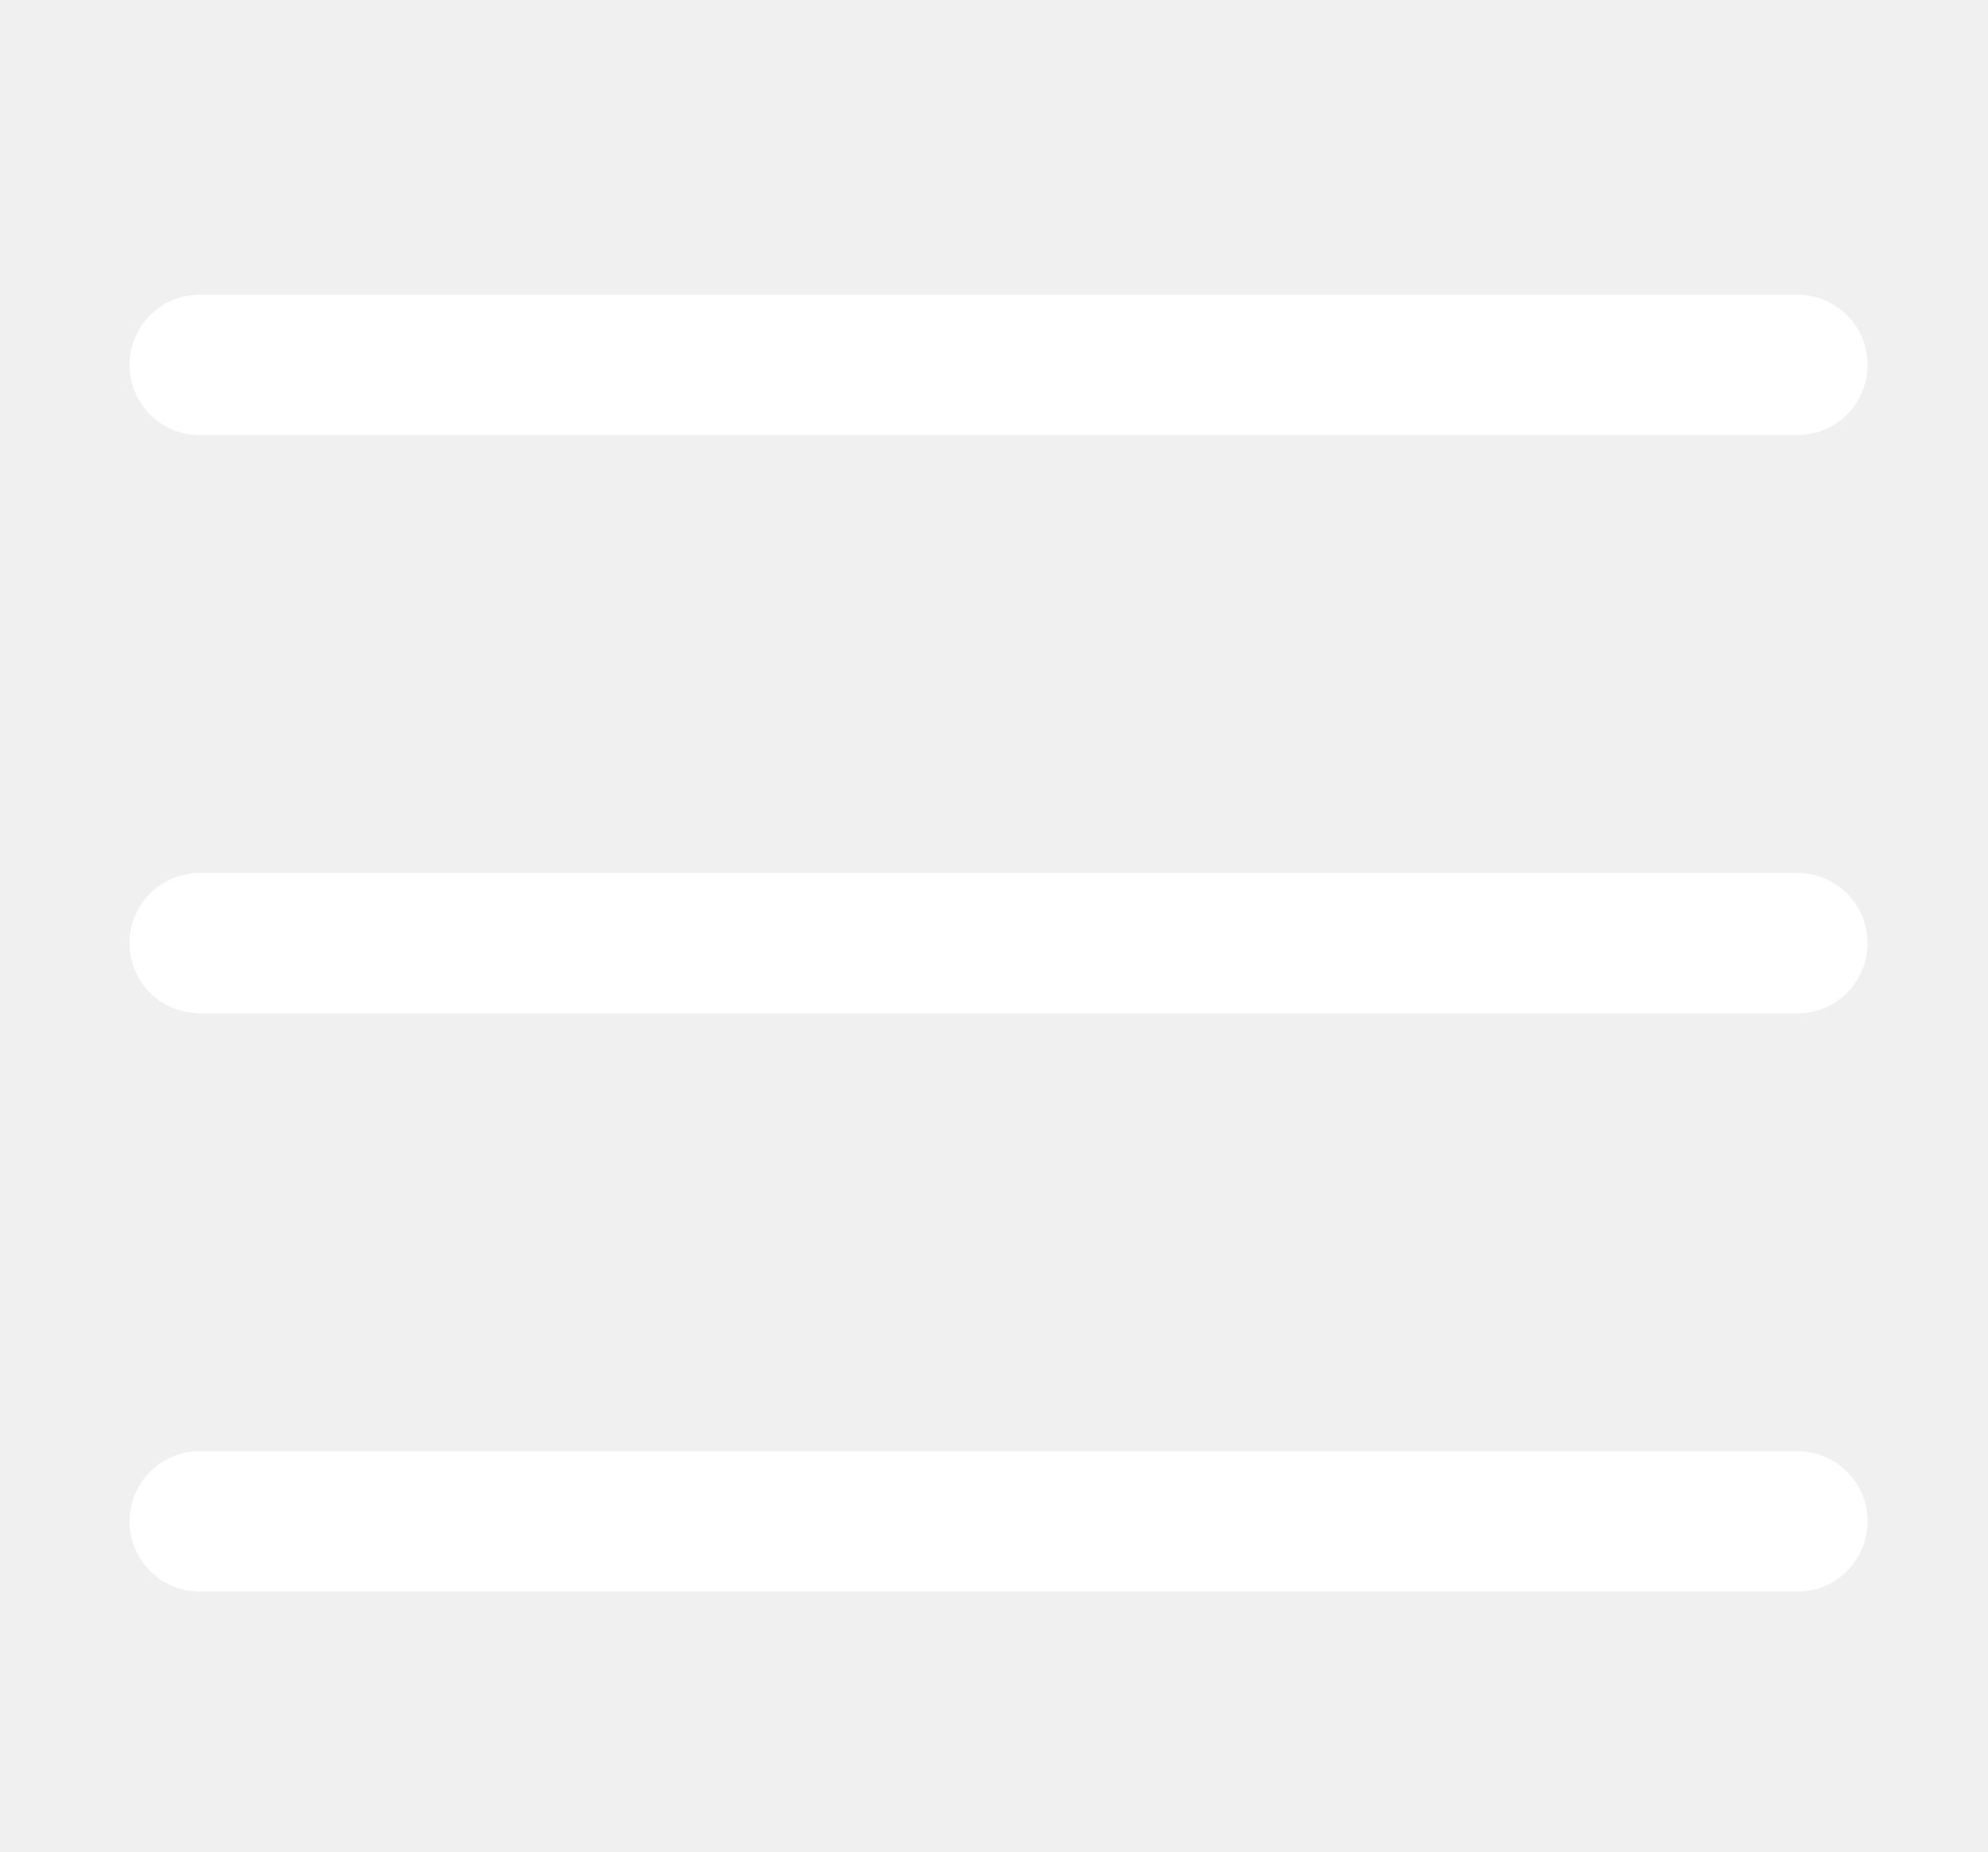
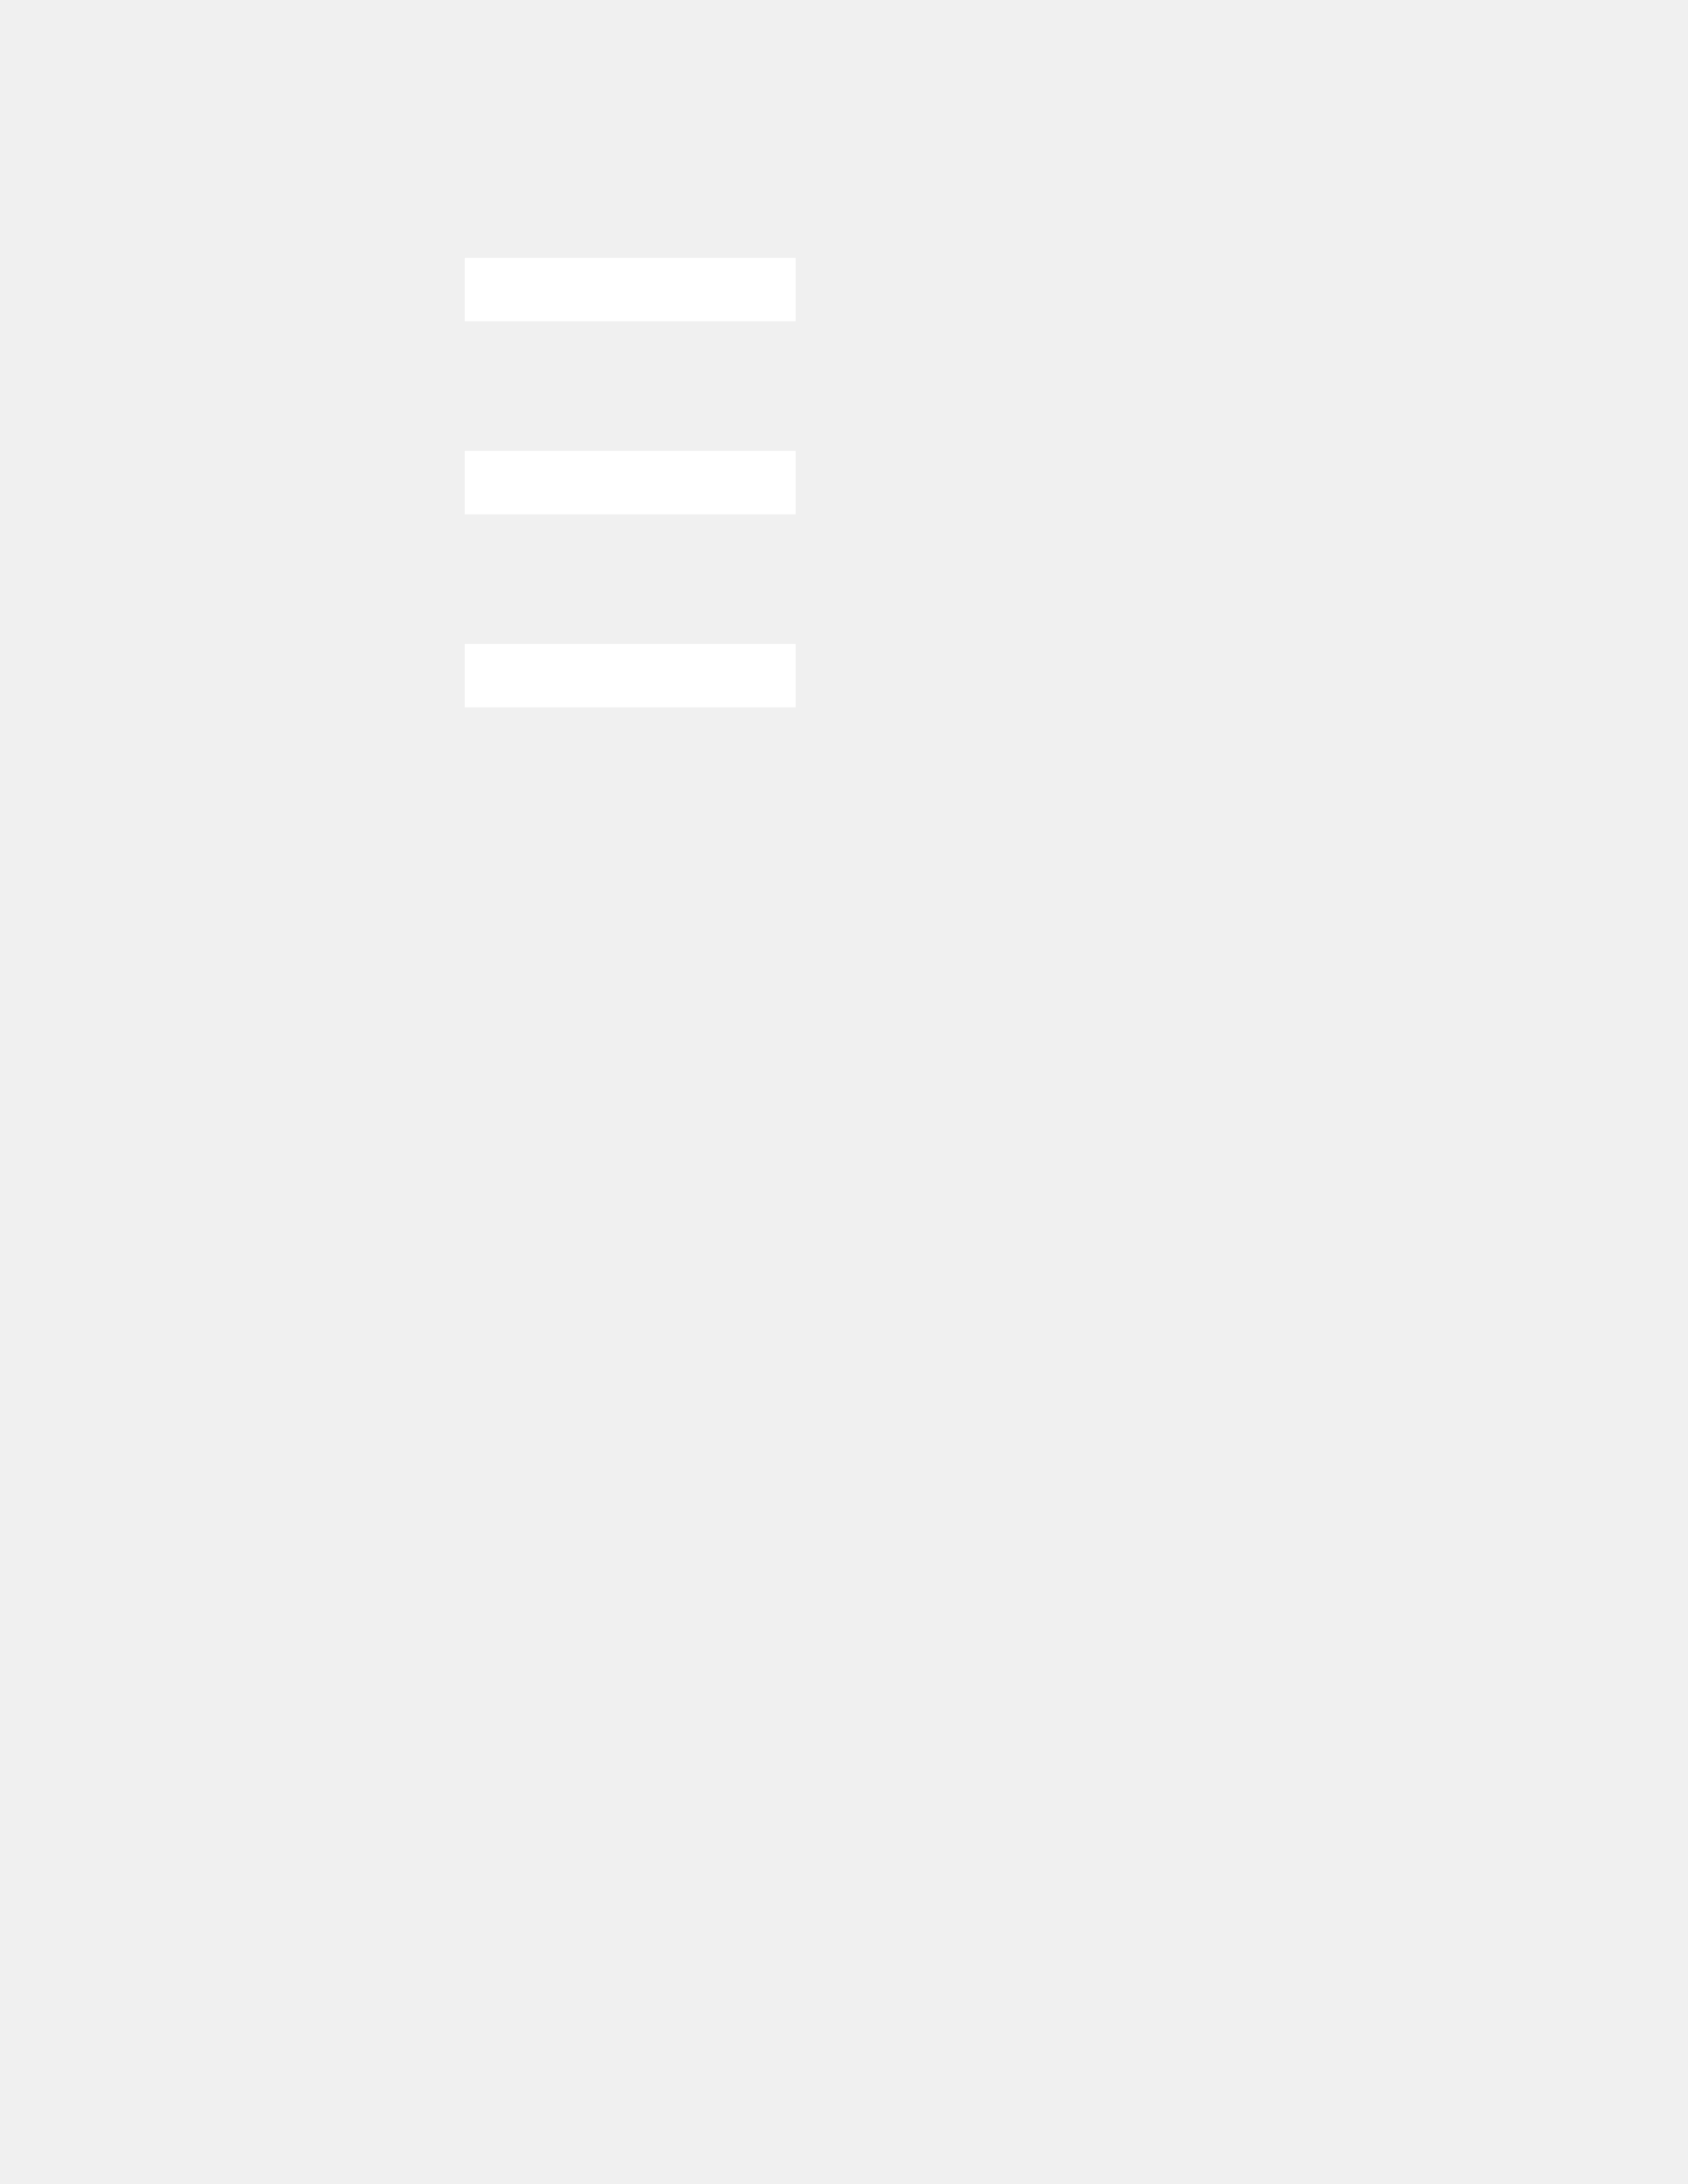
- <svg xmlns="http://www.w3.org/2000/svg" version="1.1" id="Layer_1" x="0px" y="0px" width="240.66px" height="224.176px" viewBox="0 0 240.66 224.176" enable-background="new 0 0 240.66 224.176" xml:space="preserve">
-   <line fill="none" stroke="#FFFFFF" stroke-width="17" stroke-linecap="round" stroke-miterlimit="10" x1="24.176" y1="44.176" x2="217.583" y2="44.176" />
-   <line fill="none" stroke="#FFFFFF" stroke-width="17" stroke-linecap="round" stroke-miterlimit="10" x1="24.176" y1="114.176" x2="217.583" y2="114.176" />
-   <line fill="none" stroke="#FFFFFF" stroke-width="17" stroke-linecap="round" stroke-miterlimit="10" x1="24.176" y1="184.176" x2="217.583" y2="184.176" />
+ <svg xmlns="http://www.w3.org/2000/svg" version="1.1" id="Layer_1" x="0px" y="0px" width="612px" height="792px" viewBox="0 0 612 792" enable-background="new 0 0 612 792" xml:space="preserve">
+   <line fill="#FFFFFF" stroke="#FFFFFF" stroke-width="23" stroke-linecap="square" stroke-miterlimit="10" x1="180" y1="105" x2="277" y2="105" />
+   <line fill="#FFFFFF" stroke="#FFFFFF" stroke-width="23" stroke-linecap="square" stroke-miterlimit="10" x1="180" y1="175" x2="277" y2="175" />
+   <line fill="#FFFFFF" stroke="#FFFFFF" stroke-width="23" stroke-linecap="square" stroke-miterlimit="10" x1="180" y1="245" x2="277" y2="245" />
</svg>
